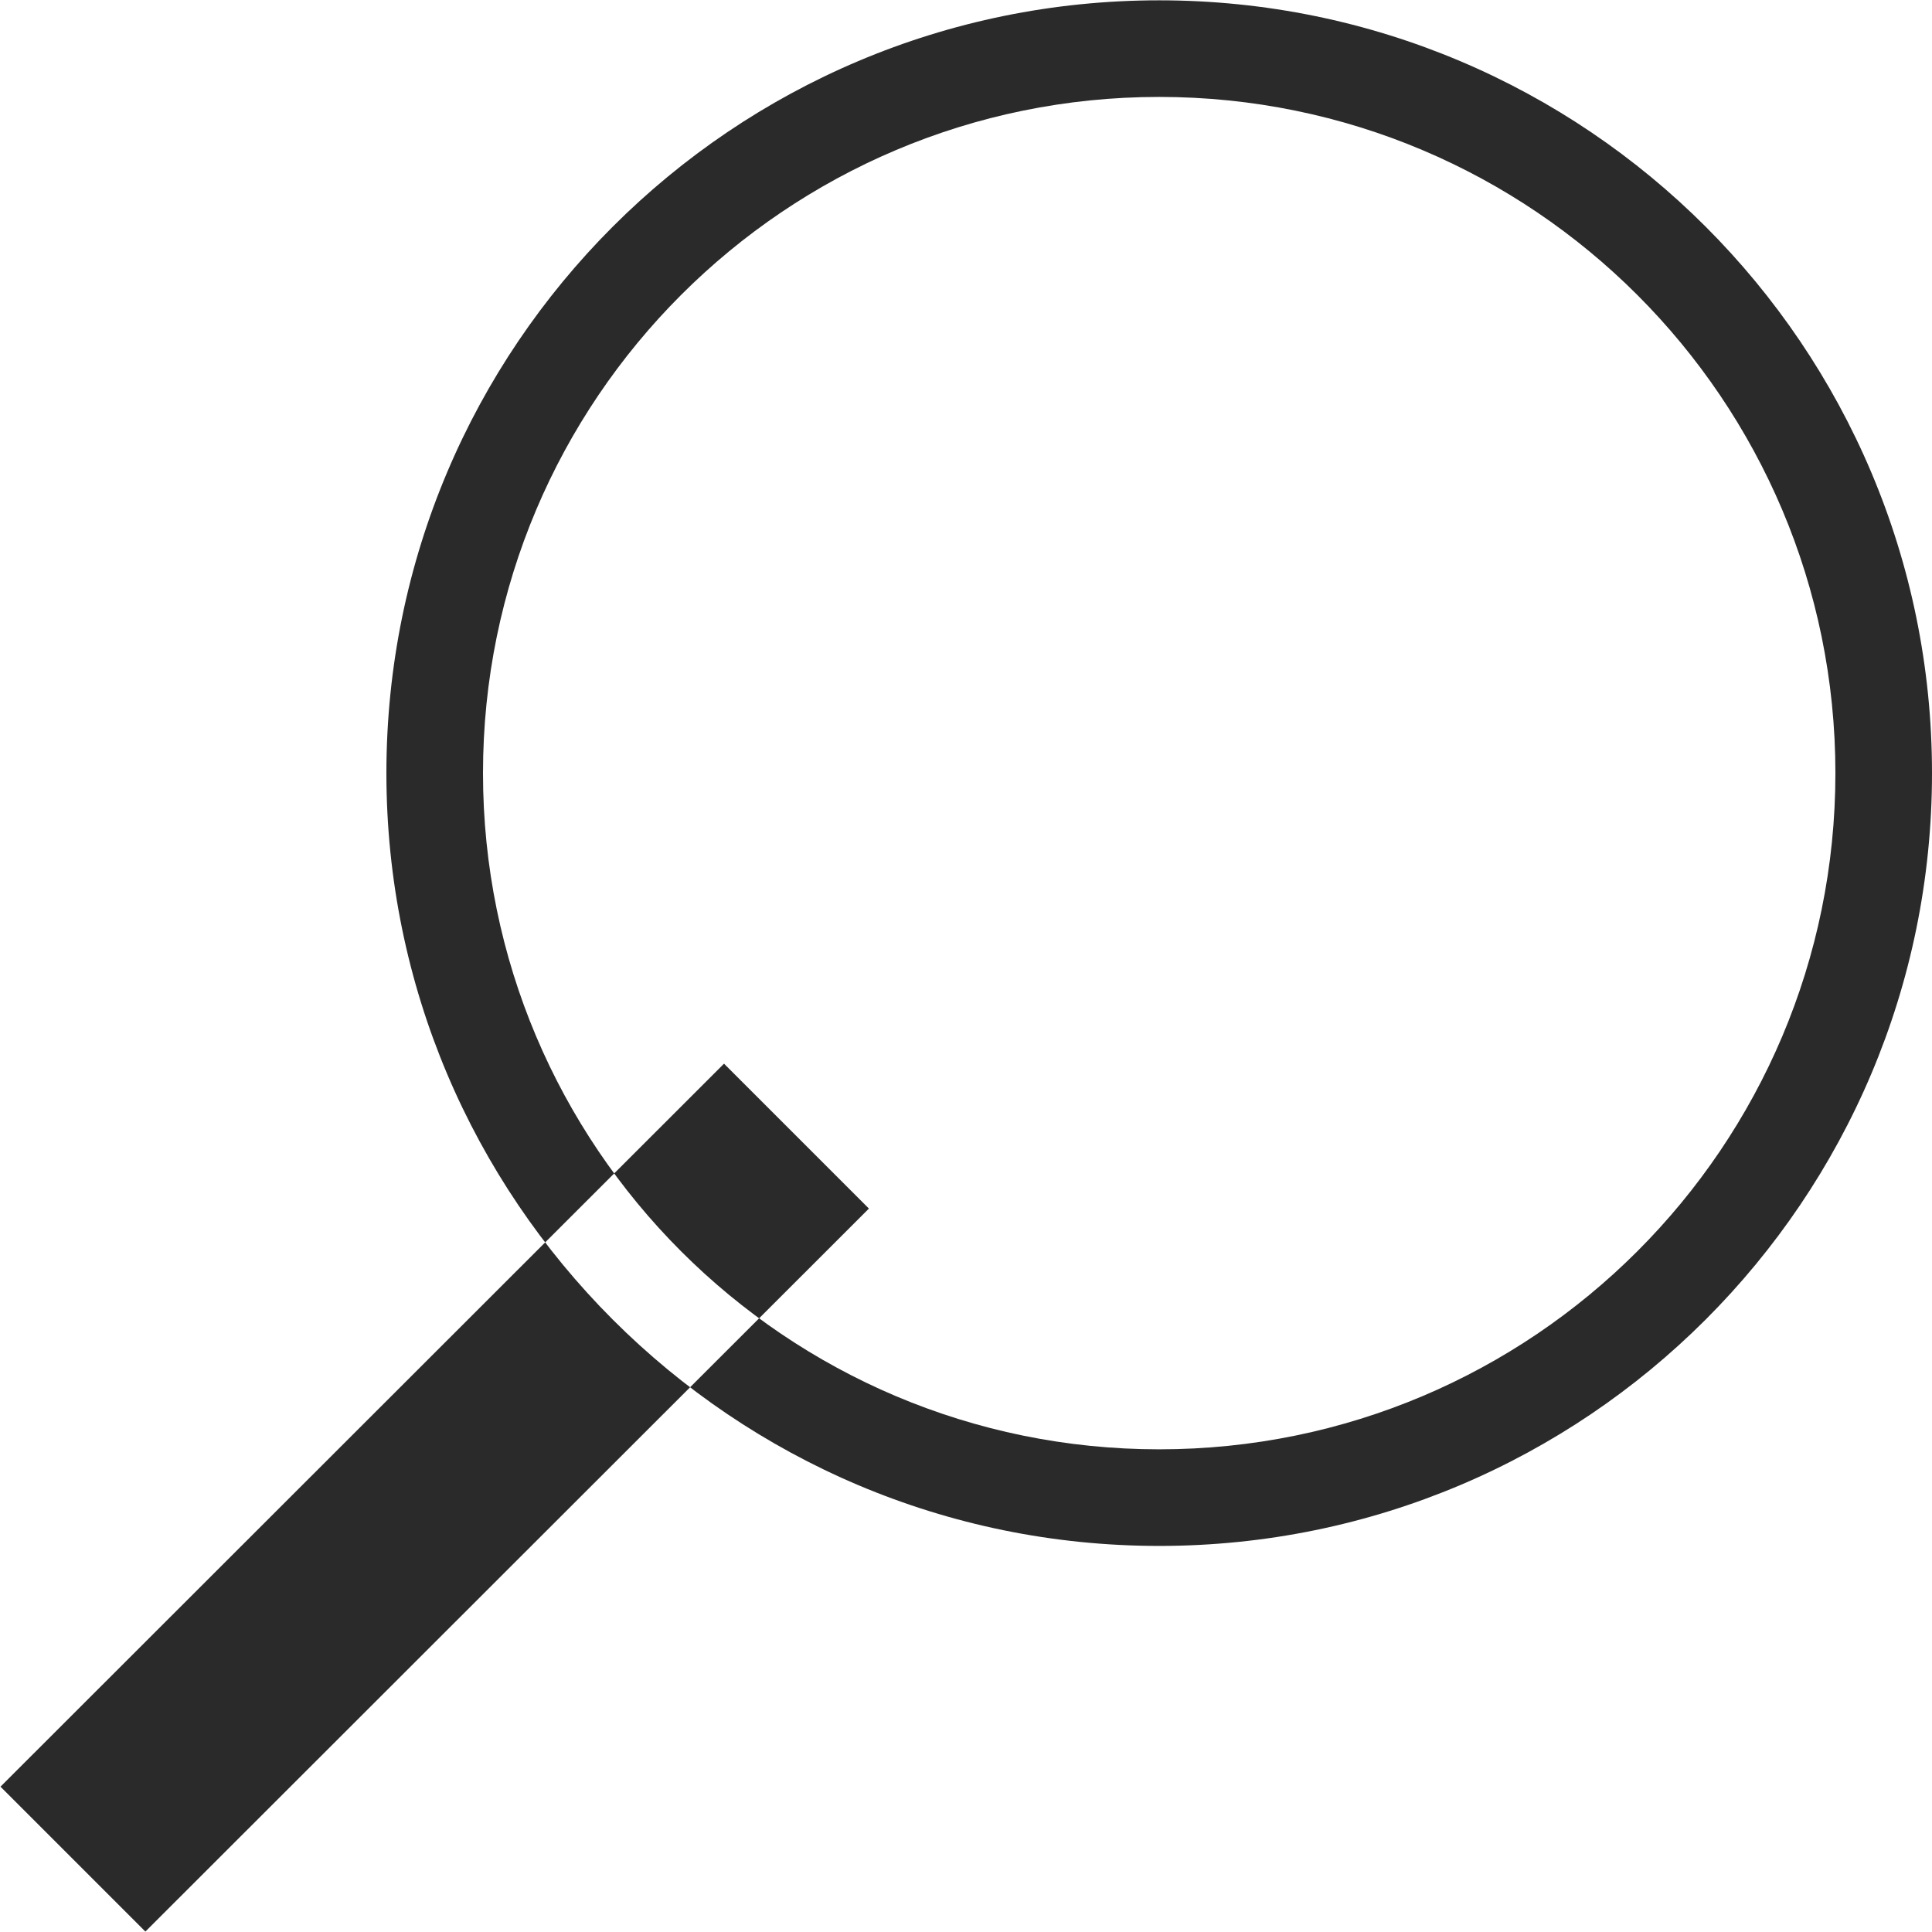
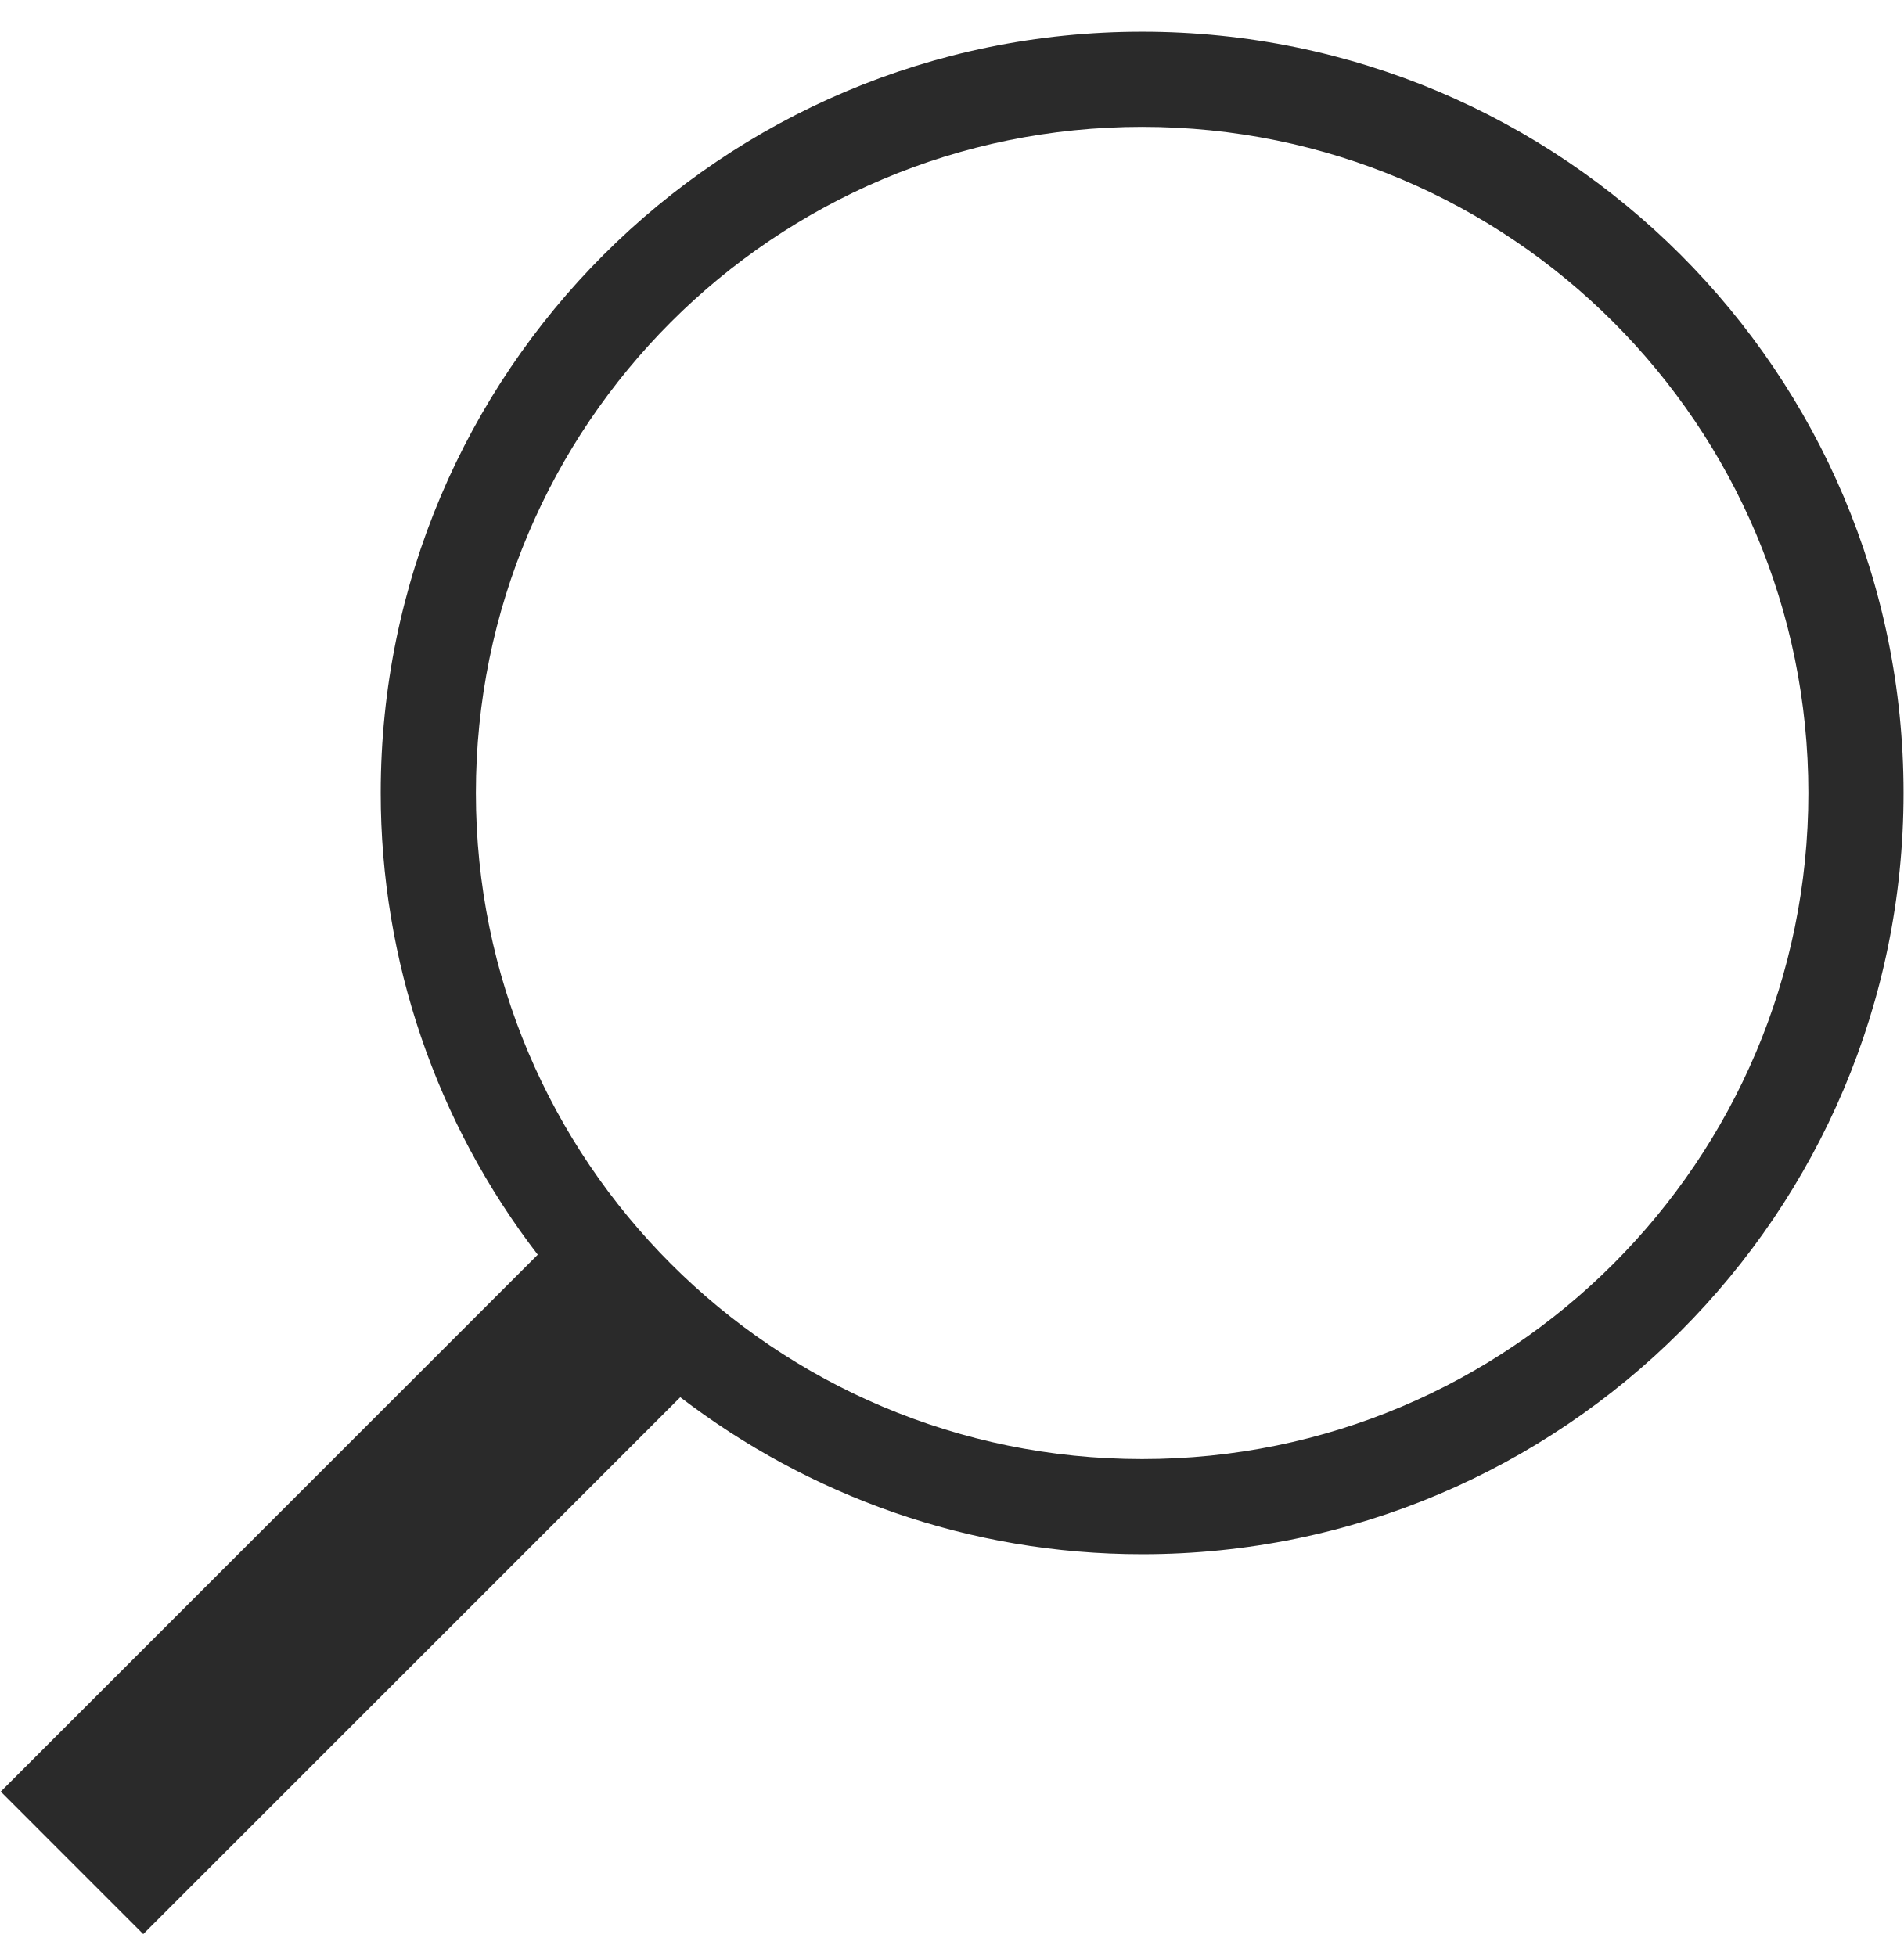
- <svg xmlns="http://www.w3.org/2000/svg" width="36" height="36" viewBox="0 0 36 36">
-   <defs>
-     <style>.cls-1{fill:#2a2a2a;fill-rule:evenodd}</style>
-   </defs>
-   <path id="ico-search" class="cls-1" d="M75.6 183.6A14.4 14.4 0 1 1 61.2 198a14.4 14.4 0 0 1 14.4-14.4zm-8.109 19.814l2.7 2.7-13.482 13.472-2.7-2.7zM75.6 185.4A12.6 12.6 0 1 1 63 198a12.6 12.6 0 0 1 12.6-12.6z" transform="translate(-54 -183.594)" />
+ <svg xmlns="http://www.w3.org/2000/svg" width="36" height="37">
+   <path fill-rule="evenodd" fill="#2A2A2A" d="M21.6 29.4c-3.289 0-6.31-1.115-8.735-2.97L2.709 36.586.014 33.89 10.17 23.734A14.321 14.321 0 0 1 7.2 15C7.2 7.047 13.647.6 21.6.6S36 7.047 36 15s-6.447 14.4-14.4 14.4zm0-27C14.641 2.4 9 8.041 9 15s5.641 12.6 12.6 12.6S34.2 21.959 34.2 15 28.559 2.4 21.6 2.4z" />
</svg>
